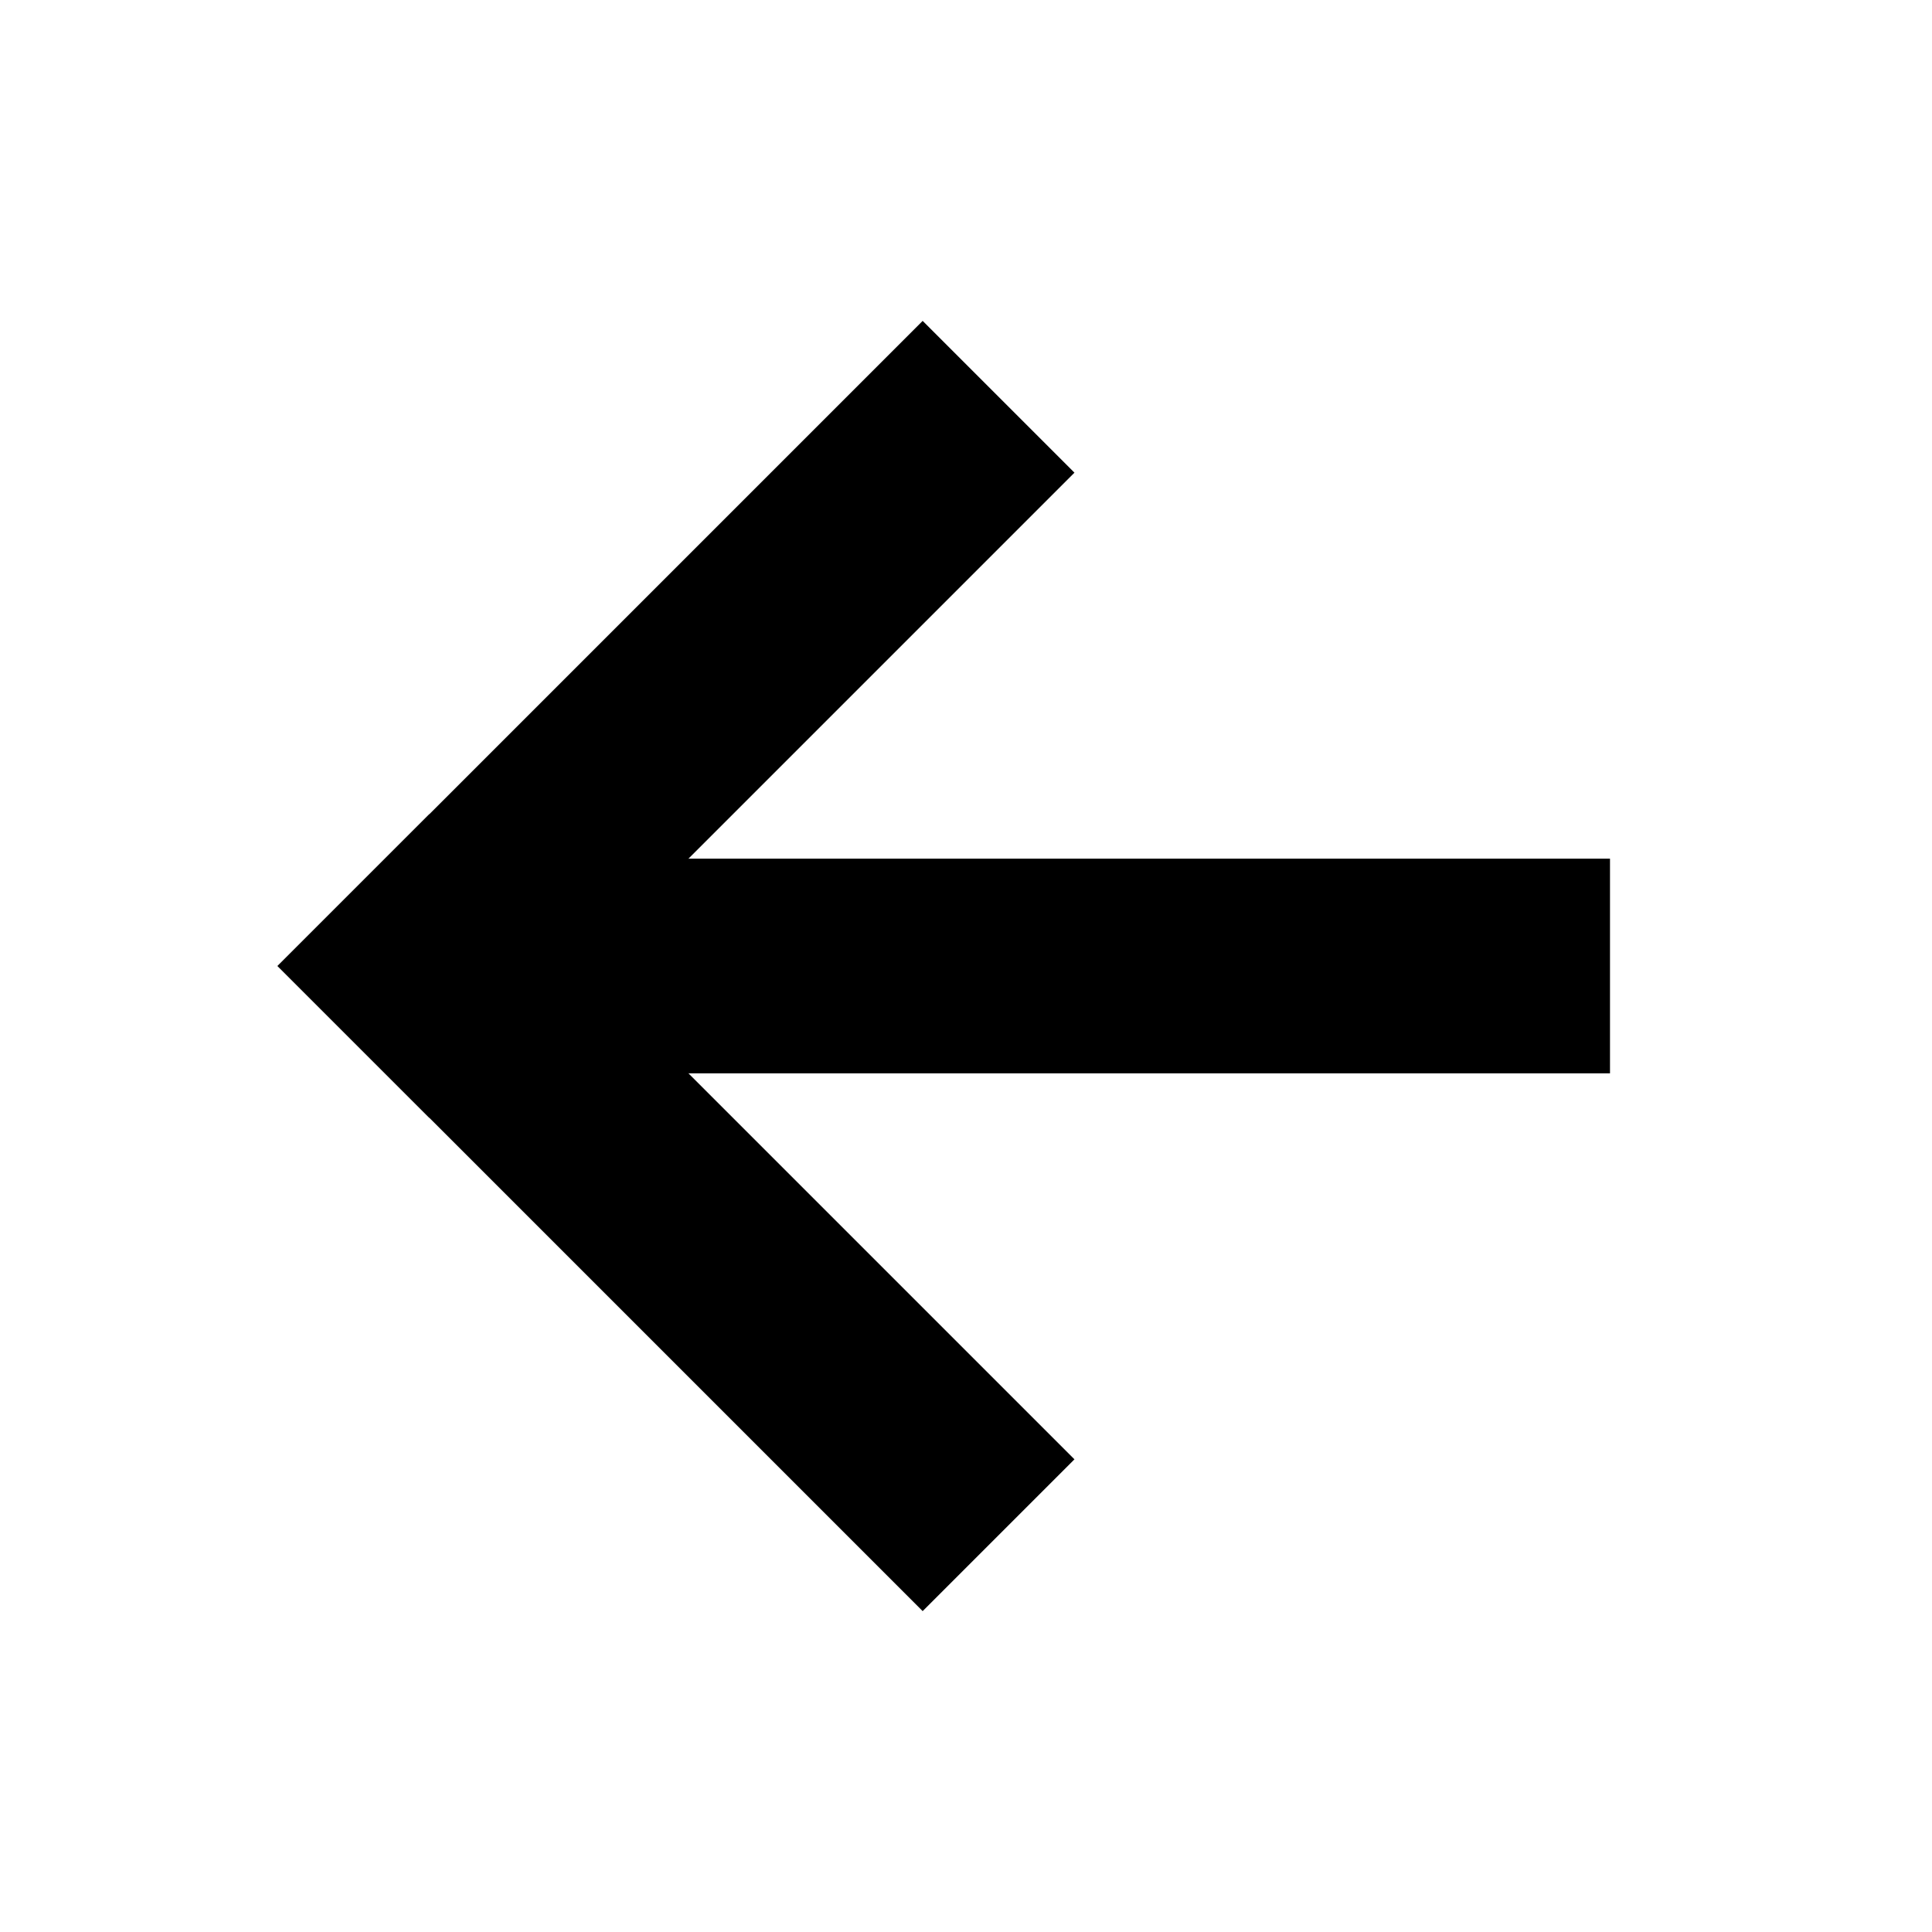
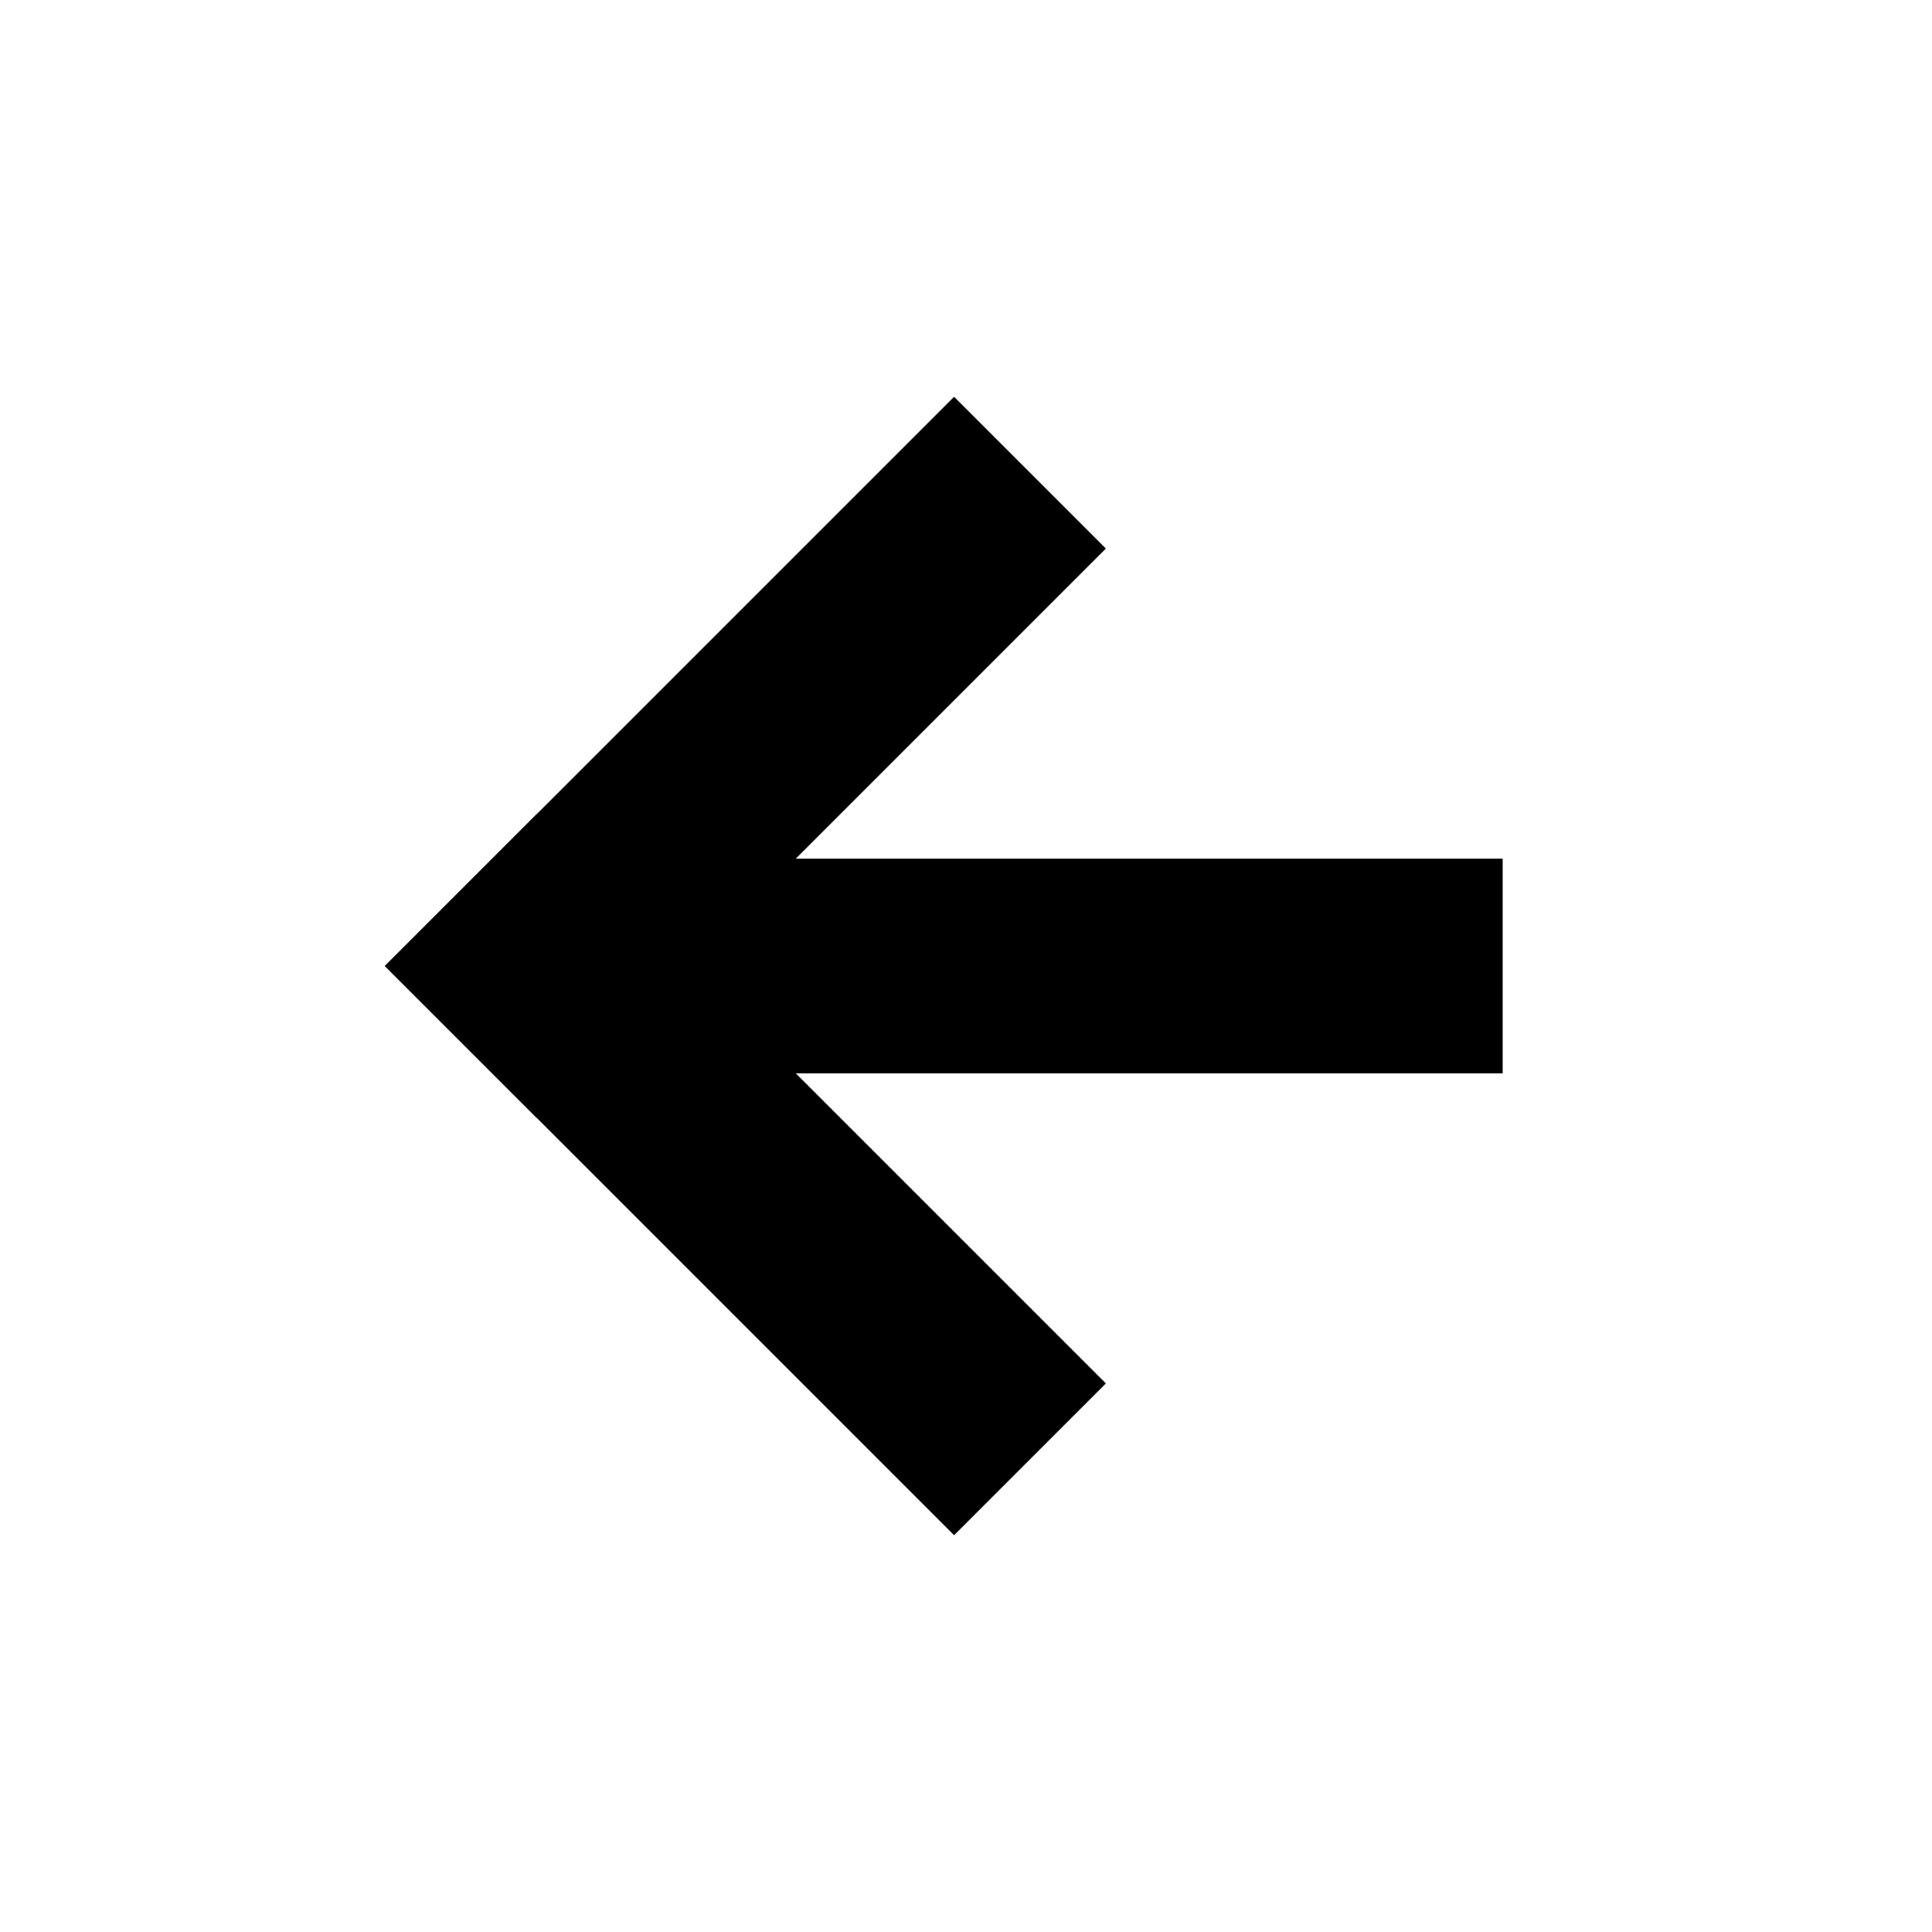
<svg xmlns="http://www.w3.org/2000/svg" width="36" height="36" viewBox="0 0 36 36">
  <g transform="rotate(180 18 18)">
-     <path d="M6 16 v4 h20 v-4 z" />
-     <path d="M30 16 v4 h-17 v-4 z" transform="rotate(-45 28 18)" />
-     <path d="M30 16 v4 h-17 v-4 z" transform="rotate(45 28 18)" />
+     <path d="M8 16 v4 h17 v-4 z" />
+     <path d="M28 16 v4 h-15 v-4 z" transform="rotate(-45 26 18)" />
+     <path d="M28 16 v4 h-15 v-4 z" transform="rotate(45 26 18)" />
  </g>
</svg>
